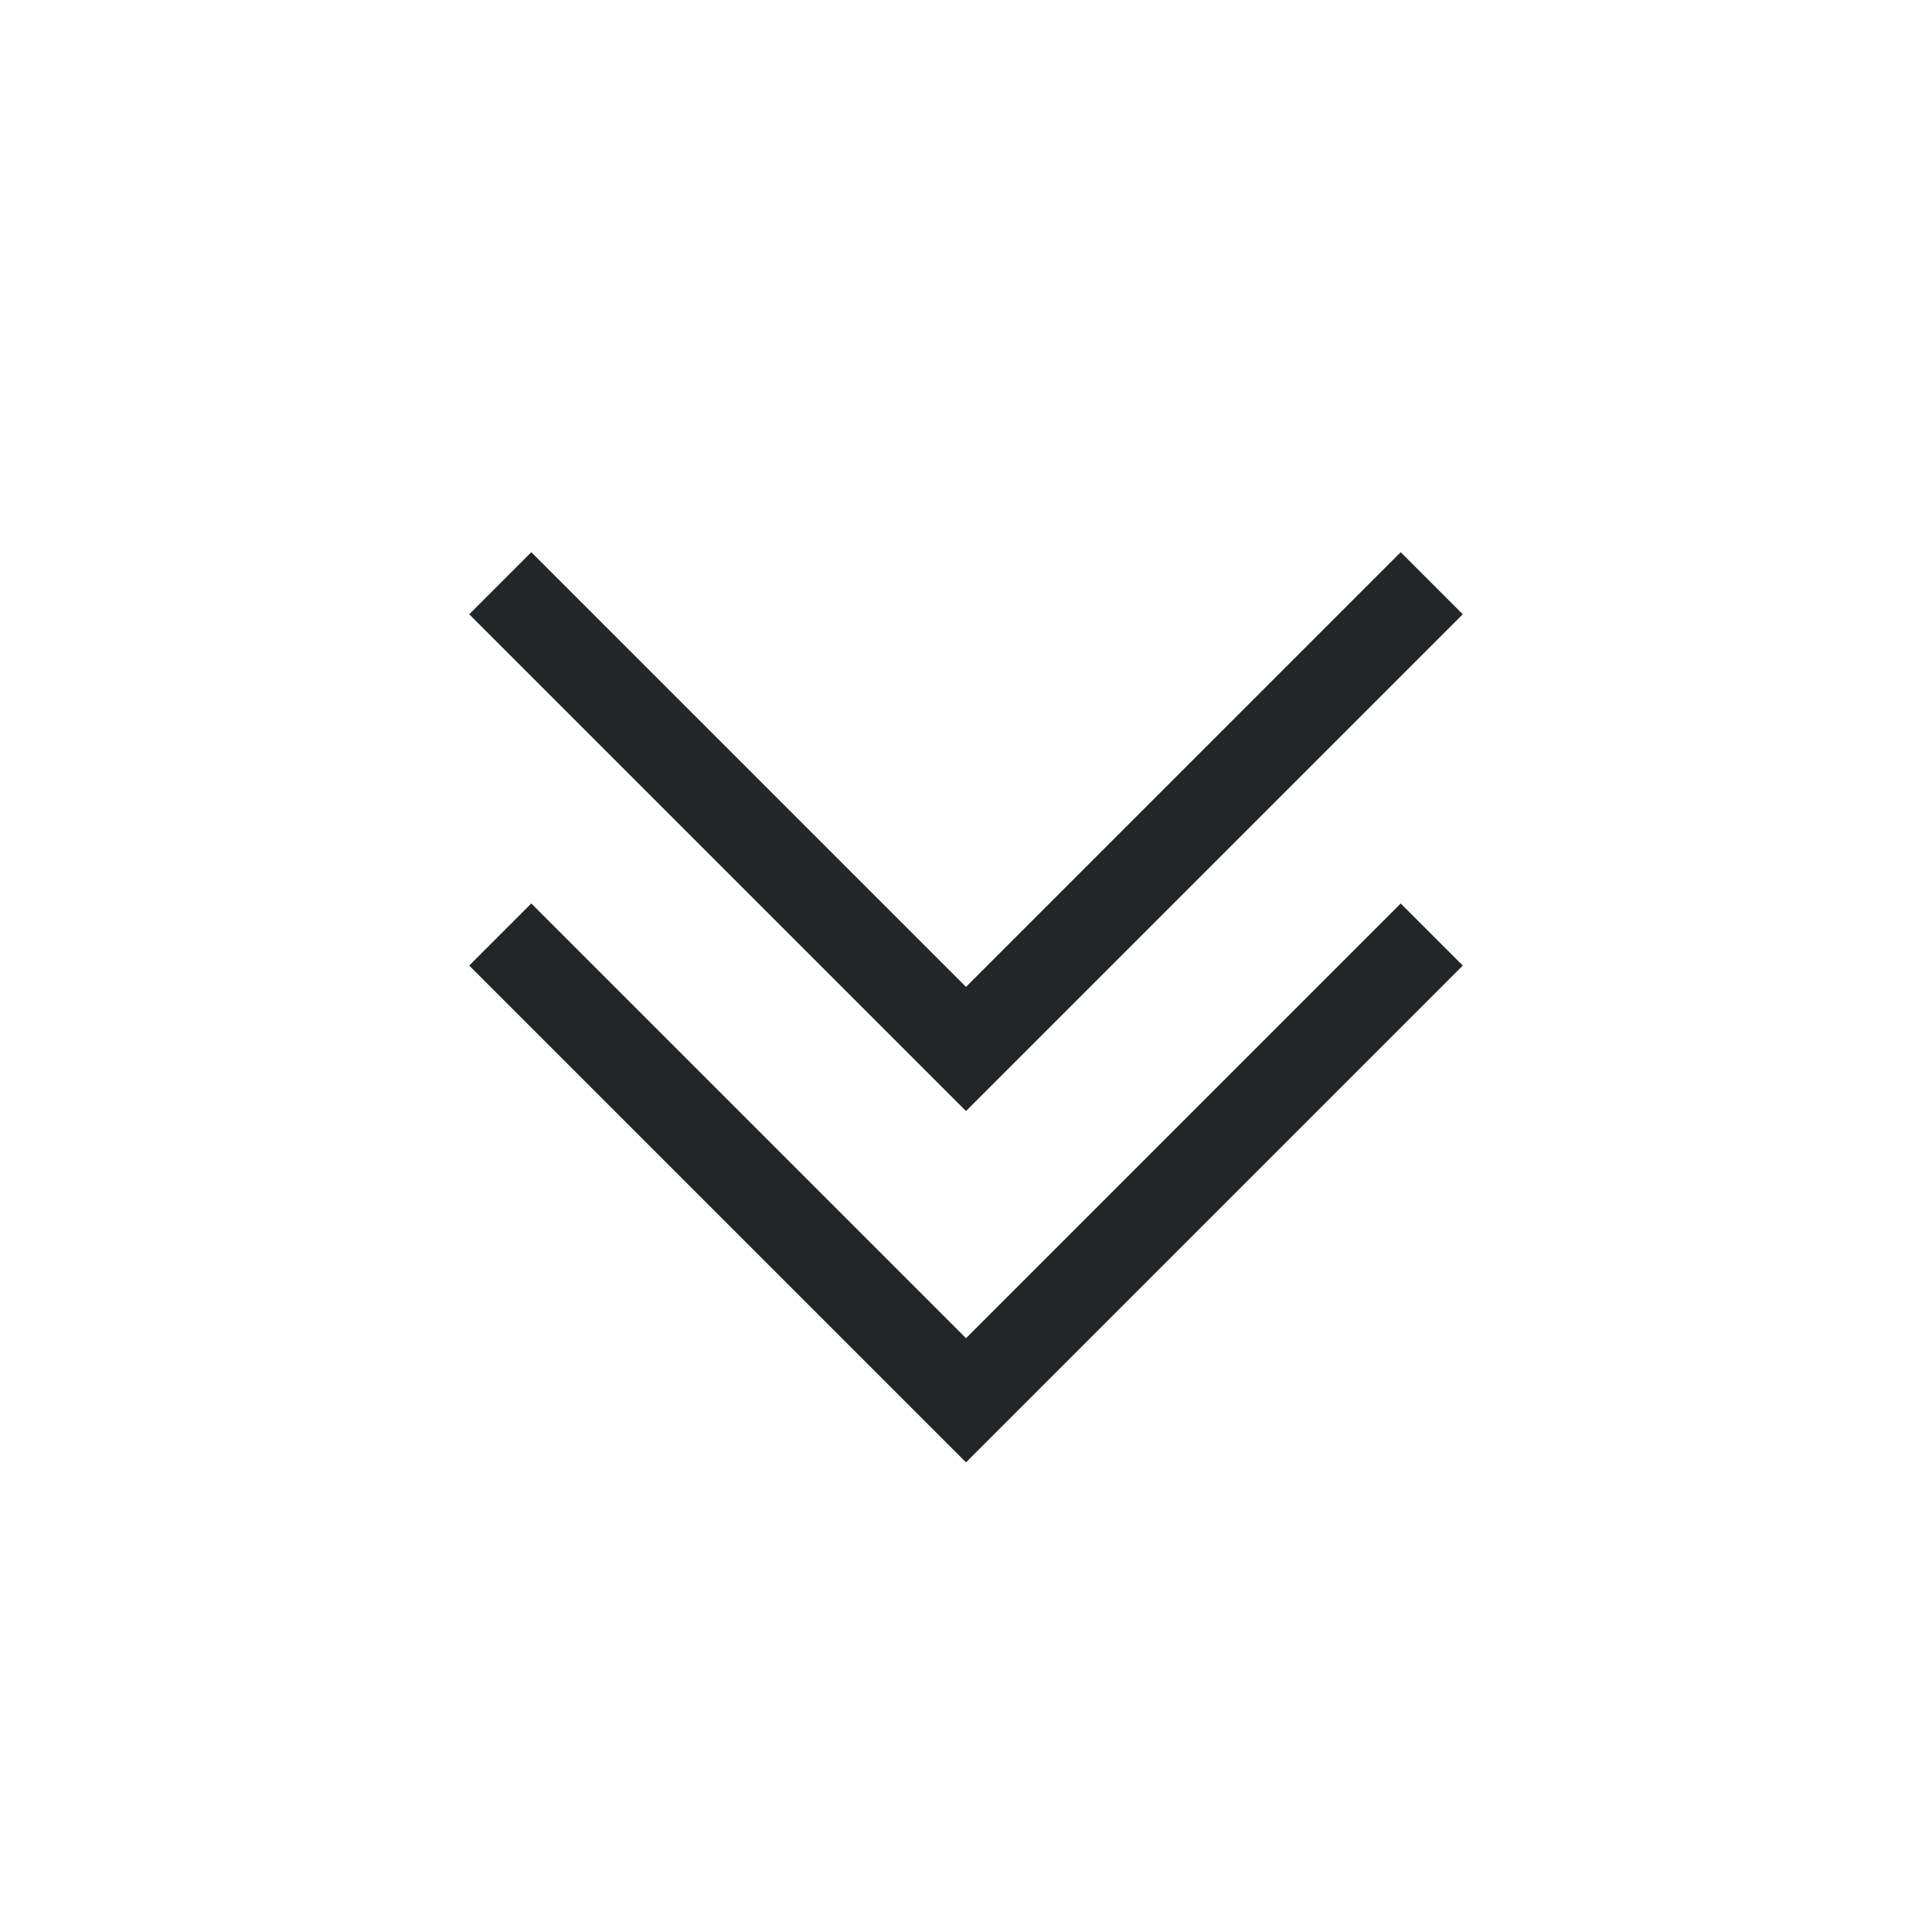
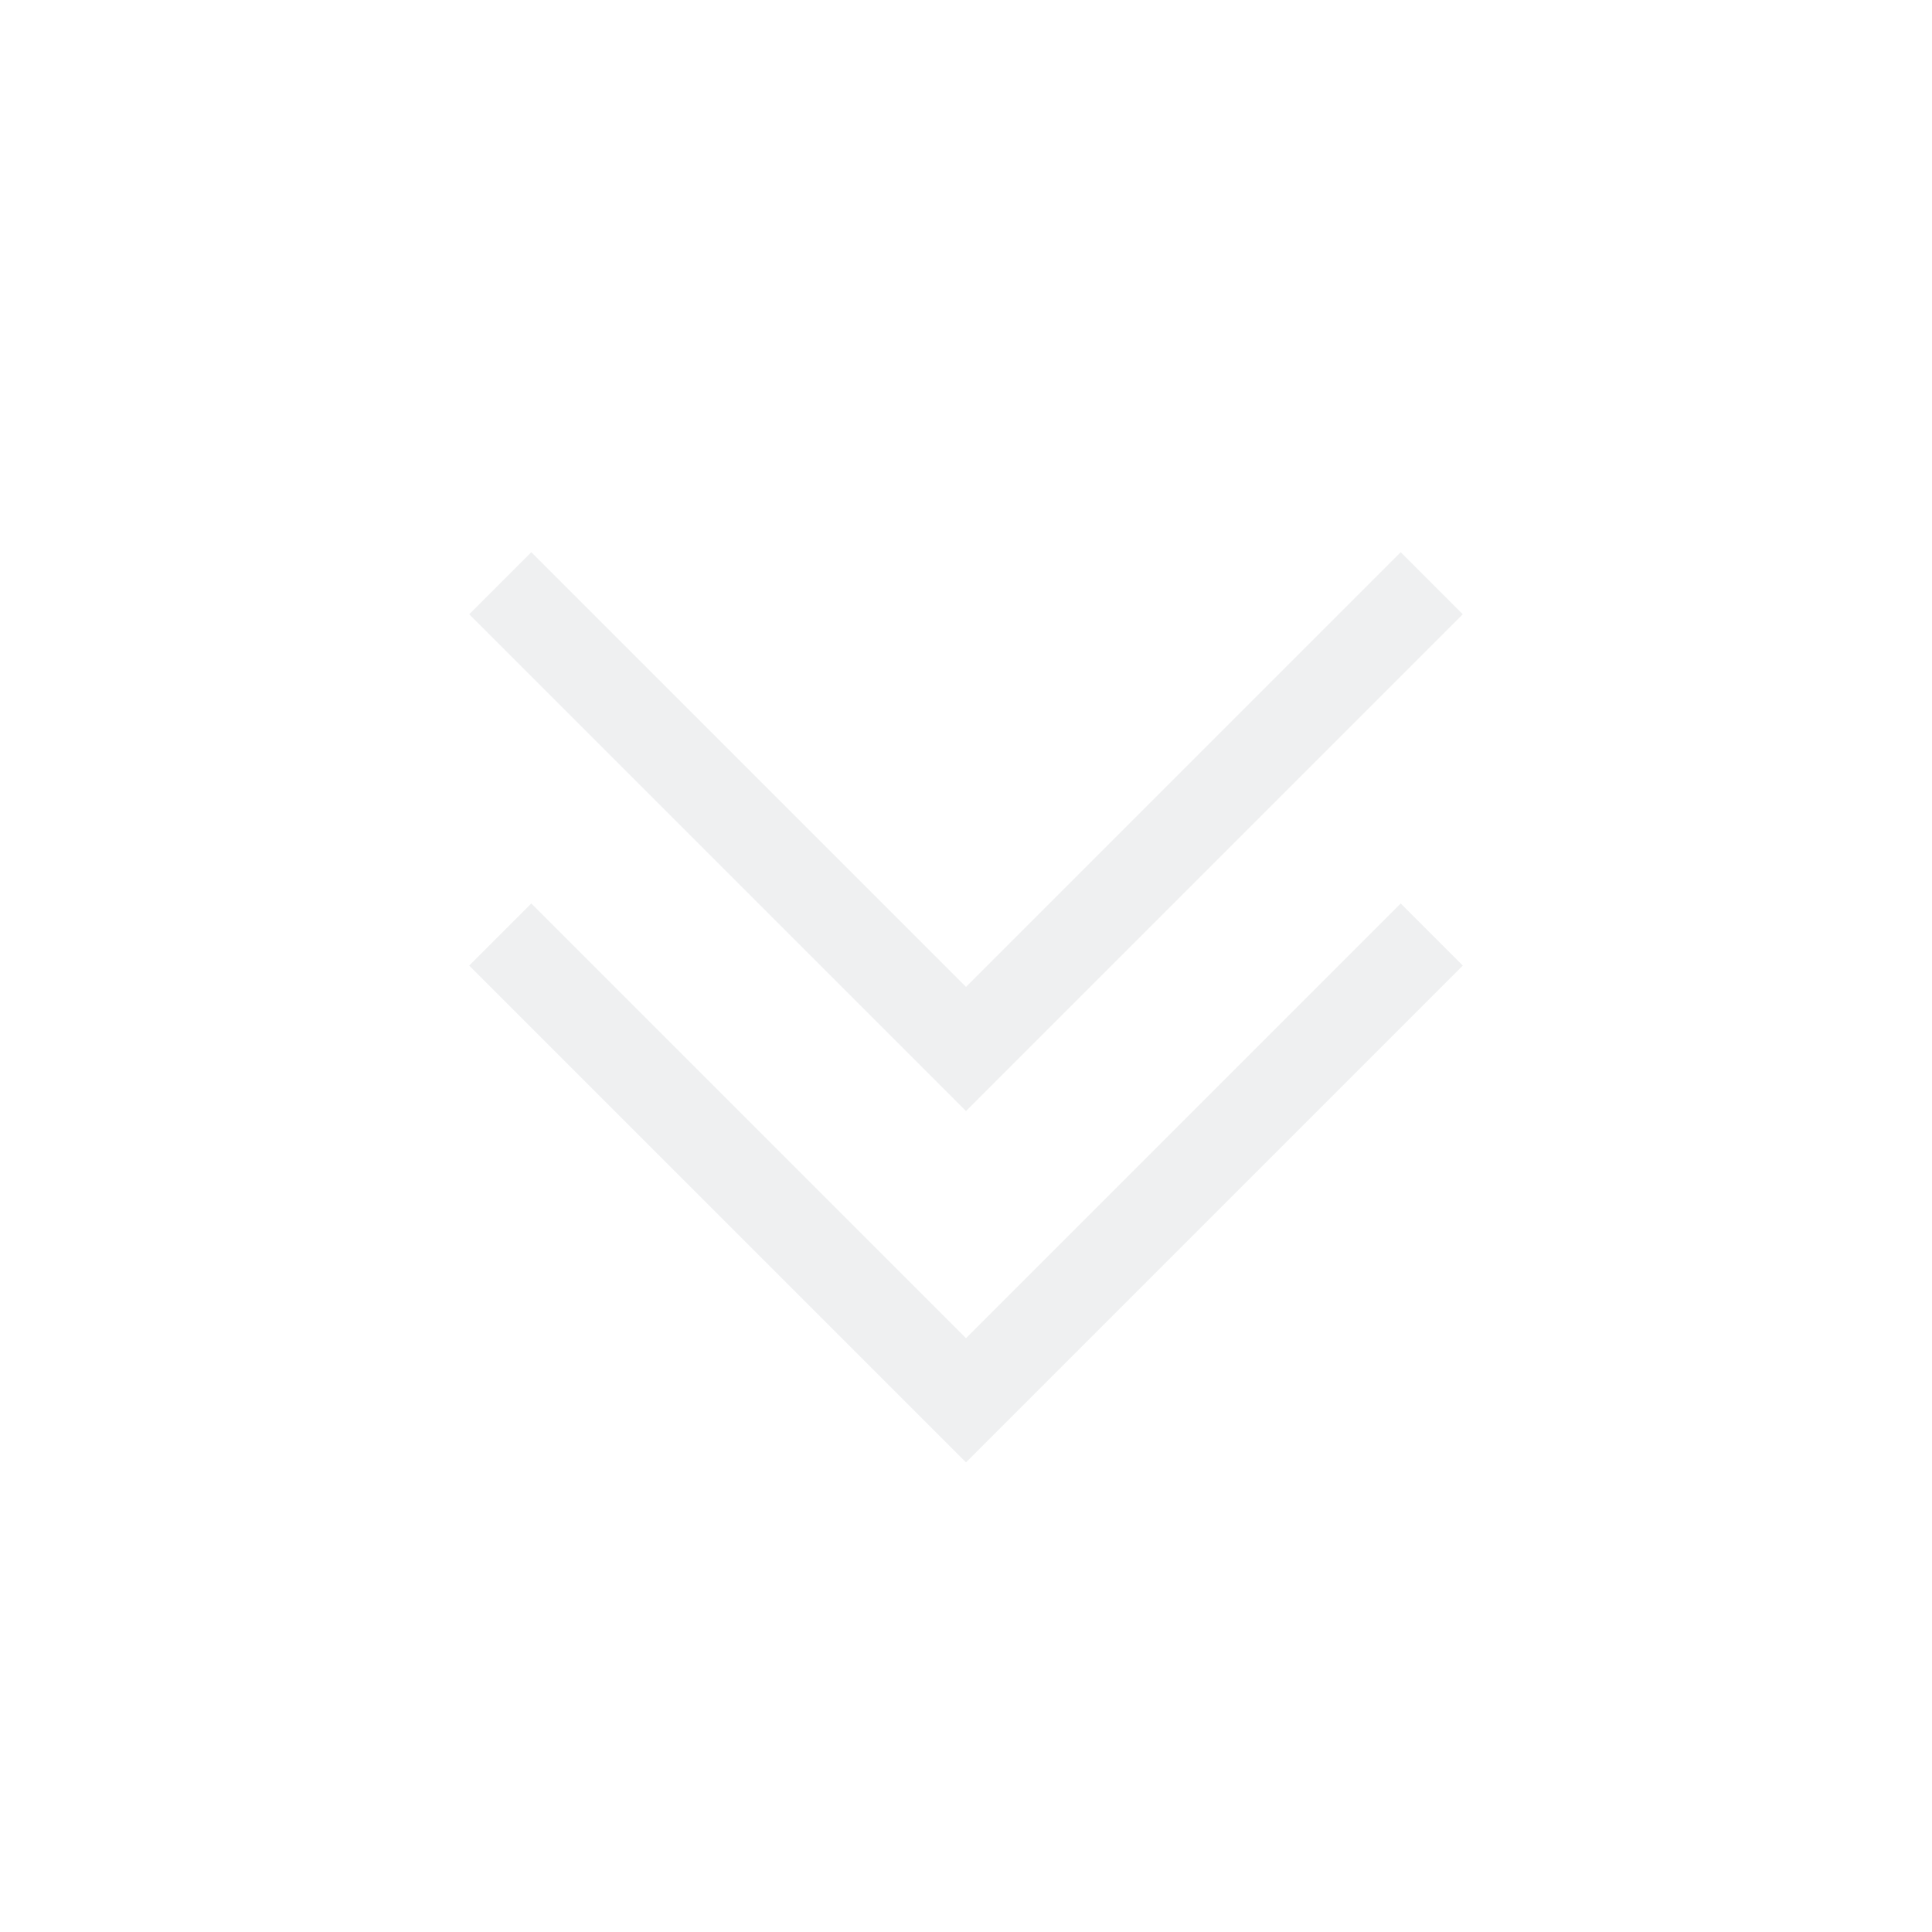
<svg xmlns="http://www.w3.org/2000/svg" id="svg4306" width="22" height="22" version="1.1" style="enable-background:new">
  <defs id="defs22" />
-   <style type="text/css" id="current-color-scheme">
-         .ColorScheme-Text {
-             color:#232629;
-         }
-         .ColorScheme-ButtonFocus{
-             color:#3daee9;
-         }
-             .ColorScheme-NegativeText {
-             color:#da4453;
-         }
-     </style>
  <g id="active-center" style="enable-background:new">
    <rect id="rect4266" width="22" height="22" x="0" y="0" style="opacity:0.001;fill:#000000;fill-opacity:1;fill-rule:nonzero;stroke:none;stroke-width:2;stroke-linecap:round;stroke-linejoin:round;stroke-miterlimit:4;stroke-dasharray:none;stroke-opacity:1" />
    <circle r="9" cy="11" cx="11" id="path867-5-6-5" style="opacity:0.003;fill:#000000;fill-opacity:1;stroke-width:1.001;enable-background:new" />
-     <path id="rect909-7-3-7-3-5-2-0" style="opacity:1;fill:currentColor" d="M 16.657,6.995 15.95,6.288 11,11.238 6.05,6.288 5.343,6.995 11,12.652 Z" class="ColorScheme-Text" />
-     <path class="ColorScheme-Text" d="M 16.657,10.995 15.95,10.288 11,15.238 6.05,10.288 5.343,10.995 11,16.652 Z" style="opacity:1;fill:currentColor" id="path872" />
+     <path id="rect909-7-3-7-3-5-2-0" style="fill:#eff0f1" d="M 16.657,6.995 15.95,6.288 11,11.238 6.05,6.288 5.343,6.995 11,12.652 Z" />
+     <path d="M 16.657,10.995 15.95,10.288 11,15.238 6.05,10.288 5.343,10.995 11,16.652 Z" style="fill:#eff0f1" id="path872" />
  </g>
  <g transform="translate(66)" style="enable-background:new" id="inactive-center">
    <rect style="opacity:0.001;fill:#000000;fill-opacity:1;fill-rule:nonzero;stroke:none;stroke-width:2;stroke-linecap:round;stroke-linejoin:round;stroke-miterlimit:4;stroke-dasharray:none;stroke-opacity:1" y="0" x="0" height="22" width="22" id="rect4266-62" />
    <circle style="opacity:0.003;fill:#000000;fill-opacity:1;stroke-width:1.001;enable-background:new" id="path867-5-6-5-9" cx="11" cy="11" r="9" />
-     <path class="ColorScheme-Text" d="M 16.657,6.995 15.95,6.288 11,11.238 6.05,6.288 5.343,6.995 11,12.652 Z" style="opacity:1;fill:currentColor" id="rect909-7-3-7-3-5-2-0-1" />
-     <path id="path872-2" style="opacity:1;fill:currentColor" d="M 16.657,10.995 15.95,10.288 11,15.238 6.05,10.288 5.343,10.995 11,16.652 Z" class="ColorScheme-Text" />
+     <path d="M 16.657,6.995 15.95,6.288 11,11.238 6.05,6.288 5.343,6.995 11,12.652 Z" style="fill:#7f8c8d" id="rect909-7-3-7-3-5-2-0-1" />
+     <path id="path872-2" style="fill:#7f8c8d" d="M 16.657,10.995 15.95,10.288 11,15.238 6.05,10.288 5.343,10.995 11,16.652 Z" />
  </g>
  <g id="deactivated-center" style="enable-background:new" transform="translate(88)">
    <rect id="rect4266-62-8" width="22" height="22" x="0" y="0" style="opacity:0.001;fill:#000000;fill-opacity:1;fill-rule:nonzero;stroke:none;stroke-width:2;stroke-linecap:round;stroke-linejoin:round;stroke-miterlimit:4;stroke-dasharray:none;stroke-opacity:1" />
    <circle r="9" cy="11" cx="11" id="path867-5-6-5-9-7" style="opacity:0.003;fill:#000000;fill-opacity:1;stroke-width:1.001;enable-background:new" />
-     <path id="rect909-7-3-7-3-5-2-0-1-9" style="opacity:0.3;fill:currentColor" d="M 16.657,6.995 15.95,6.288 11,11.238 6.05,6.288 5.343,6.995 11,12.652 Z" class="ColorScheme-Text" />
-     <path class="ColorScheme-Text" d="M 16.657,10.995 15.95,10.288 11,15.238 6.05,10.288 5.343,10.995 11,16.652 Z" style="opacity:0.3;fill:currentColor" id="path872-2-2" />
+     <path id="rect909-7-3-7-3-5-2-0-1-9" style="fill:#bdc3c7" d="M 16.657,6.995 15.95,6.288 11,11.238 6.05,6.288 5.343,6.995 11,12.652 Z" />
+     <path d="M 16.657,10.995 15.95,10.288 11,15.238 6.05,10.288 5.343,10.995 11,16.652 Z" style="fill:#bdc3c7" id="path872-2-2" />
  </g>
  <g id="pressed-center" style="enable-background:new" transform="translate(44)">
    <rect id="rect4266-6-2" width="22" height="22" x="0" y="0" style="opacity:0.001;fill:#000000;fill-opacity:1;fill-rule:nonzero;stroke:none;stroke-width:2;stroke-linecap:round;stroke-linejoin:round;stroke-miterlimit:4;stroke-dasharray:none;stroke-opacity:1" />
-     <path class="ColorScheme-Text" transform="rotate(180,33,11)" d="m 55,2 a 9,9 0 0 0 -9,9 9,9 0 0 0 9,9 9,9 0 0 0 9,-9 9,9 0 0 0 -9,-9 z m 0,3.348 5.656,5.656 -0.707,0.709 L 55,6.762 50.051,11.713 49.344,11.004 Z m 0,4 5.656,5.656 -0.707,0.709 L 55,10.762 50.051,15.713 49.344,15.004 Z" style="opacity:1;fill:currentColor" id="path867-5-6-5-7-3" />
+     <path transform="rotate(180,33,11)" d="m 55,2 a 9,9 0 0 0 -9,9 9,9 0 0 0 9,9 9,9 0 0 0 9,-9 9,9 0 0 0 -9,-9 z m 0,3.348 5.656,5.656 -0.707,0.709 L 55,6.762 50.051,11.713 49.344,11.004 Z m 0,4 5.656,5.656 -0.707,0.709 L 55,10.762 50.051,15.713 49.344,15.004 Z" style="fill:#eff0f1" id="path867-5-6-5-7-3" />
  </g>
  <g transform="translate(22)" style="enable-background:new" id="hover-center">
    <rect style="opacity:0.001;fill:#000000;fill-opacity:1;fill-rule:nonzero;stroke:none;stroke-width:2;stroke-linecap:round;stroke-linejoin:round;stroke-miterlimit:4;stroke-dasharray:none;stroke-opacity:1" y="0" x="0" height="22" width="22" id="rect4266-6-2-6" />
-     <path id="path867-5-6-5-7-3-7" style="opacity:1;fill:currentColor" d="m 55,2 a 9,9 0 0 0 -9,9 9,9 0 0 0 9,9 9,9 0 0 0 9,-9 9,9 0 0 0 -9,-9 z m 0,3.348 5.656,5.656 -0.707,0.709 L 55,6.762 50.051,11.713 49.344,11.004 Z m 0,4 5.656,5.656 -0.707,0.709 L 55,10.762 50.051,15.713 49.344,15.004 Z" transform="rotate(180,33,11)" class="ColorScheme-Text" />
+     <path id="path867-5-6-5-7-3-7" style="fill:#eff0f1" d="m 55,2 a 9,9 0 0 0 -9,9 9,9 0 0 0 9,9 9,9 0 0 0 9,-9 9,9 0 0 0 -9,-9 z m 0,3.348 5.656,5.656 -0.707,0.709 L 55,6.762 50.051,11.713 49.344,11.004 Z m 0,4 5.656,5.656 -0.707,0.709 L 55,10.762 50.051,15.713 49.344,15.004 Z" transform="rotate(180,33,11)" />
  </g>
</svg>
